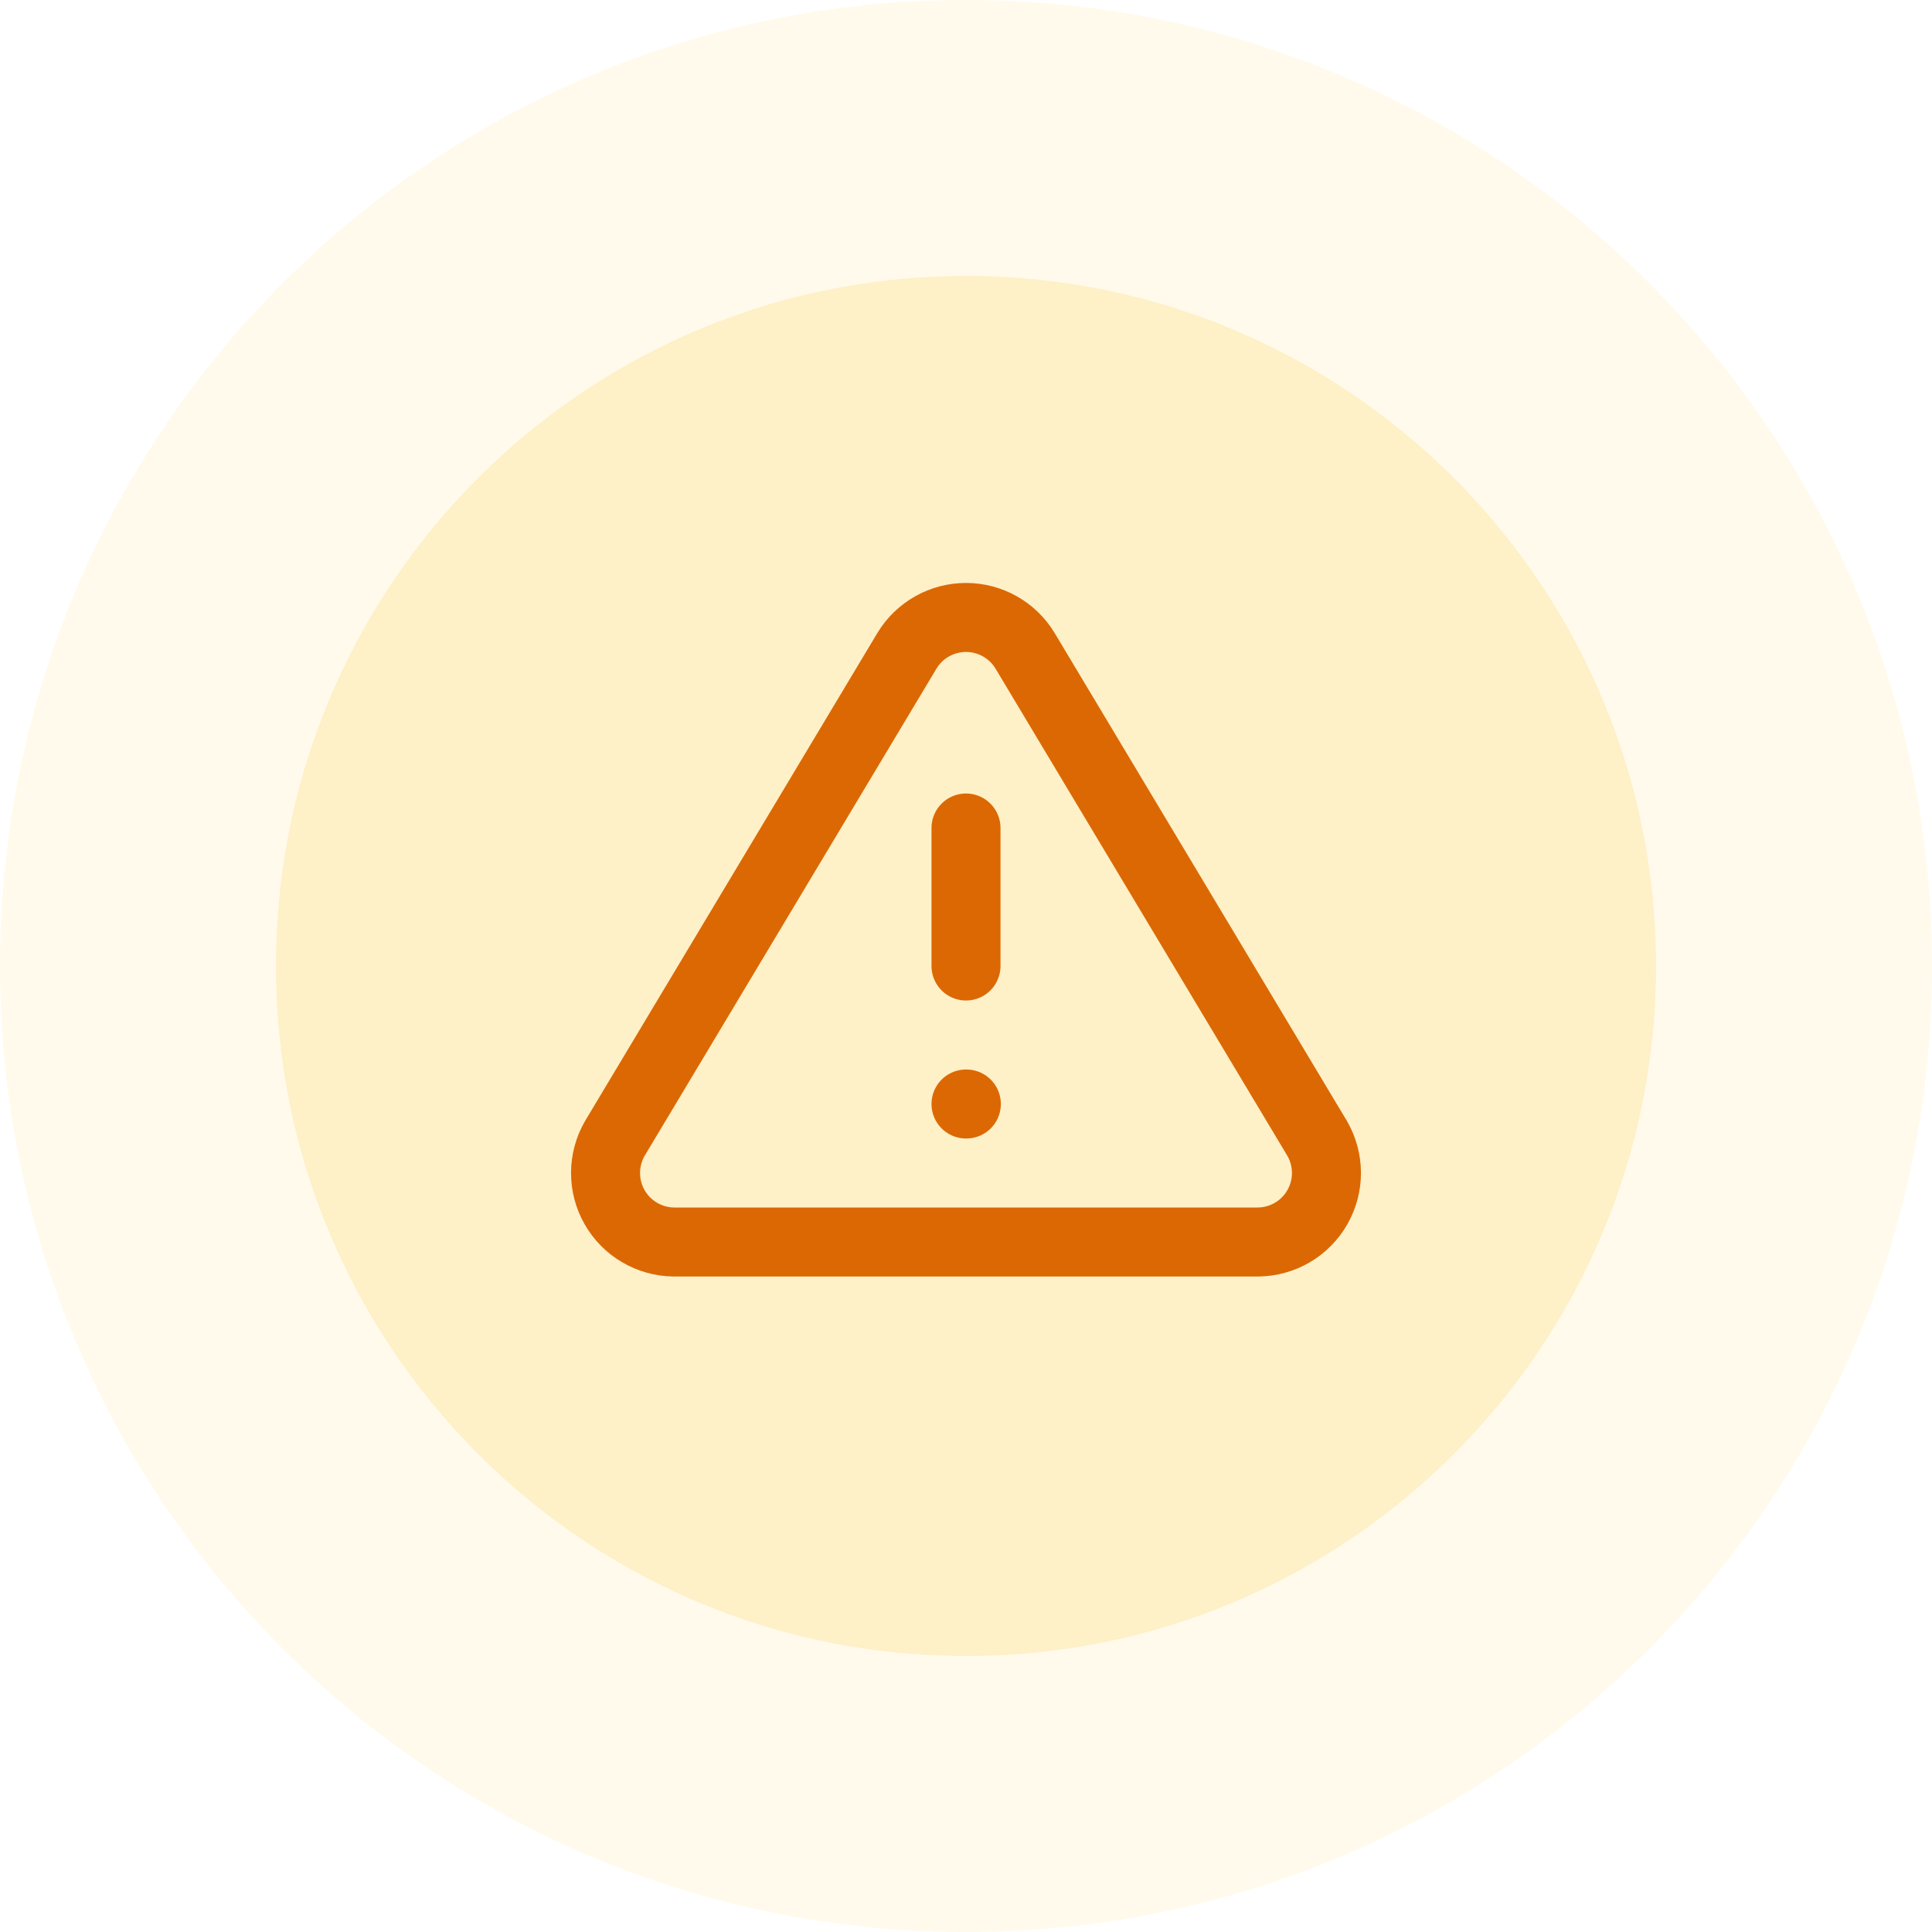
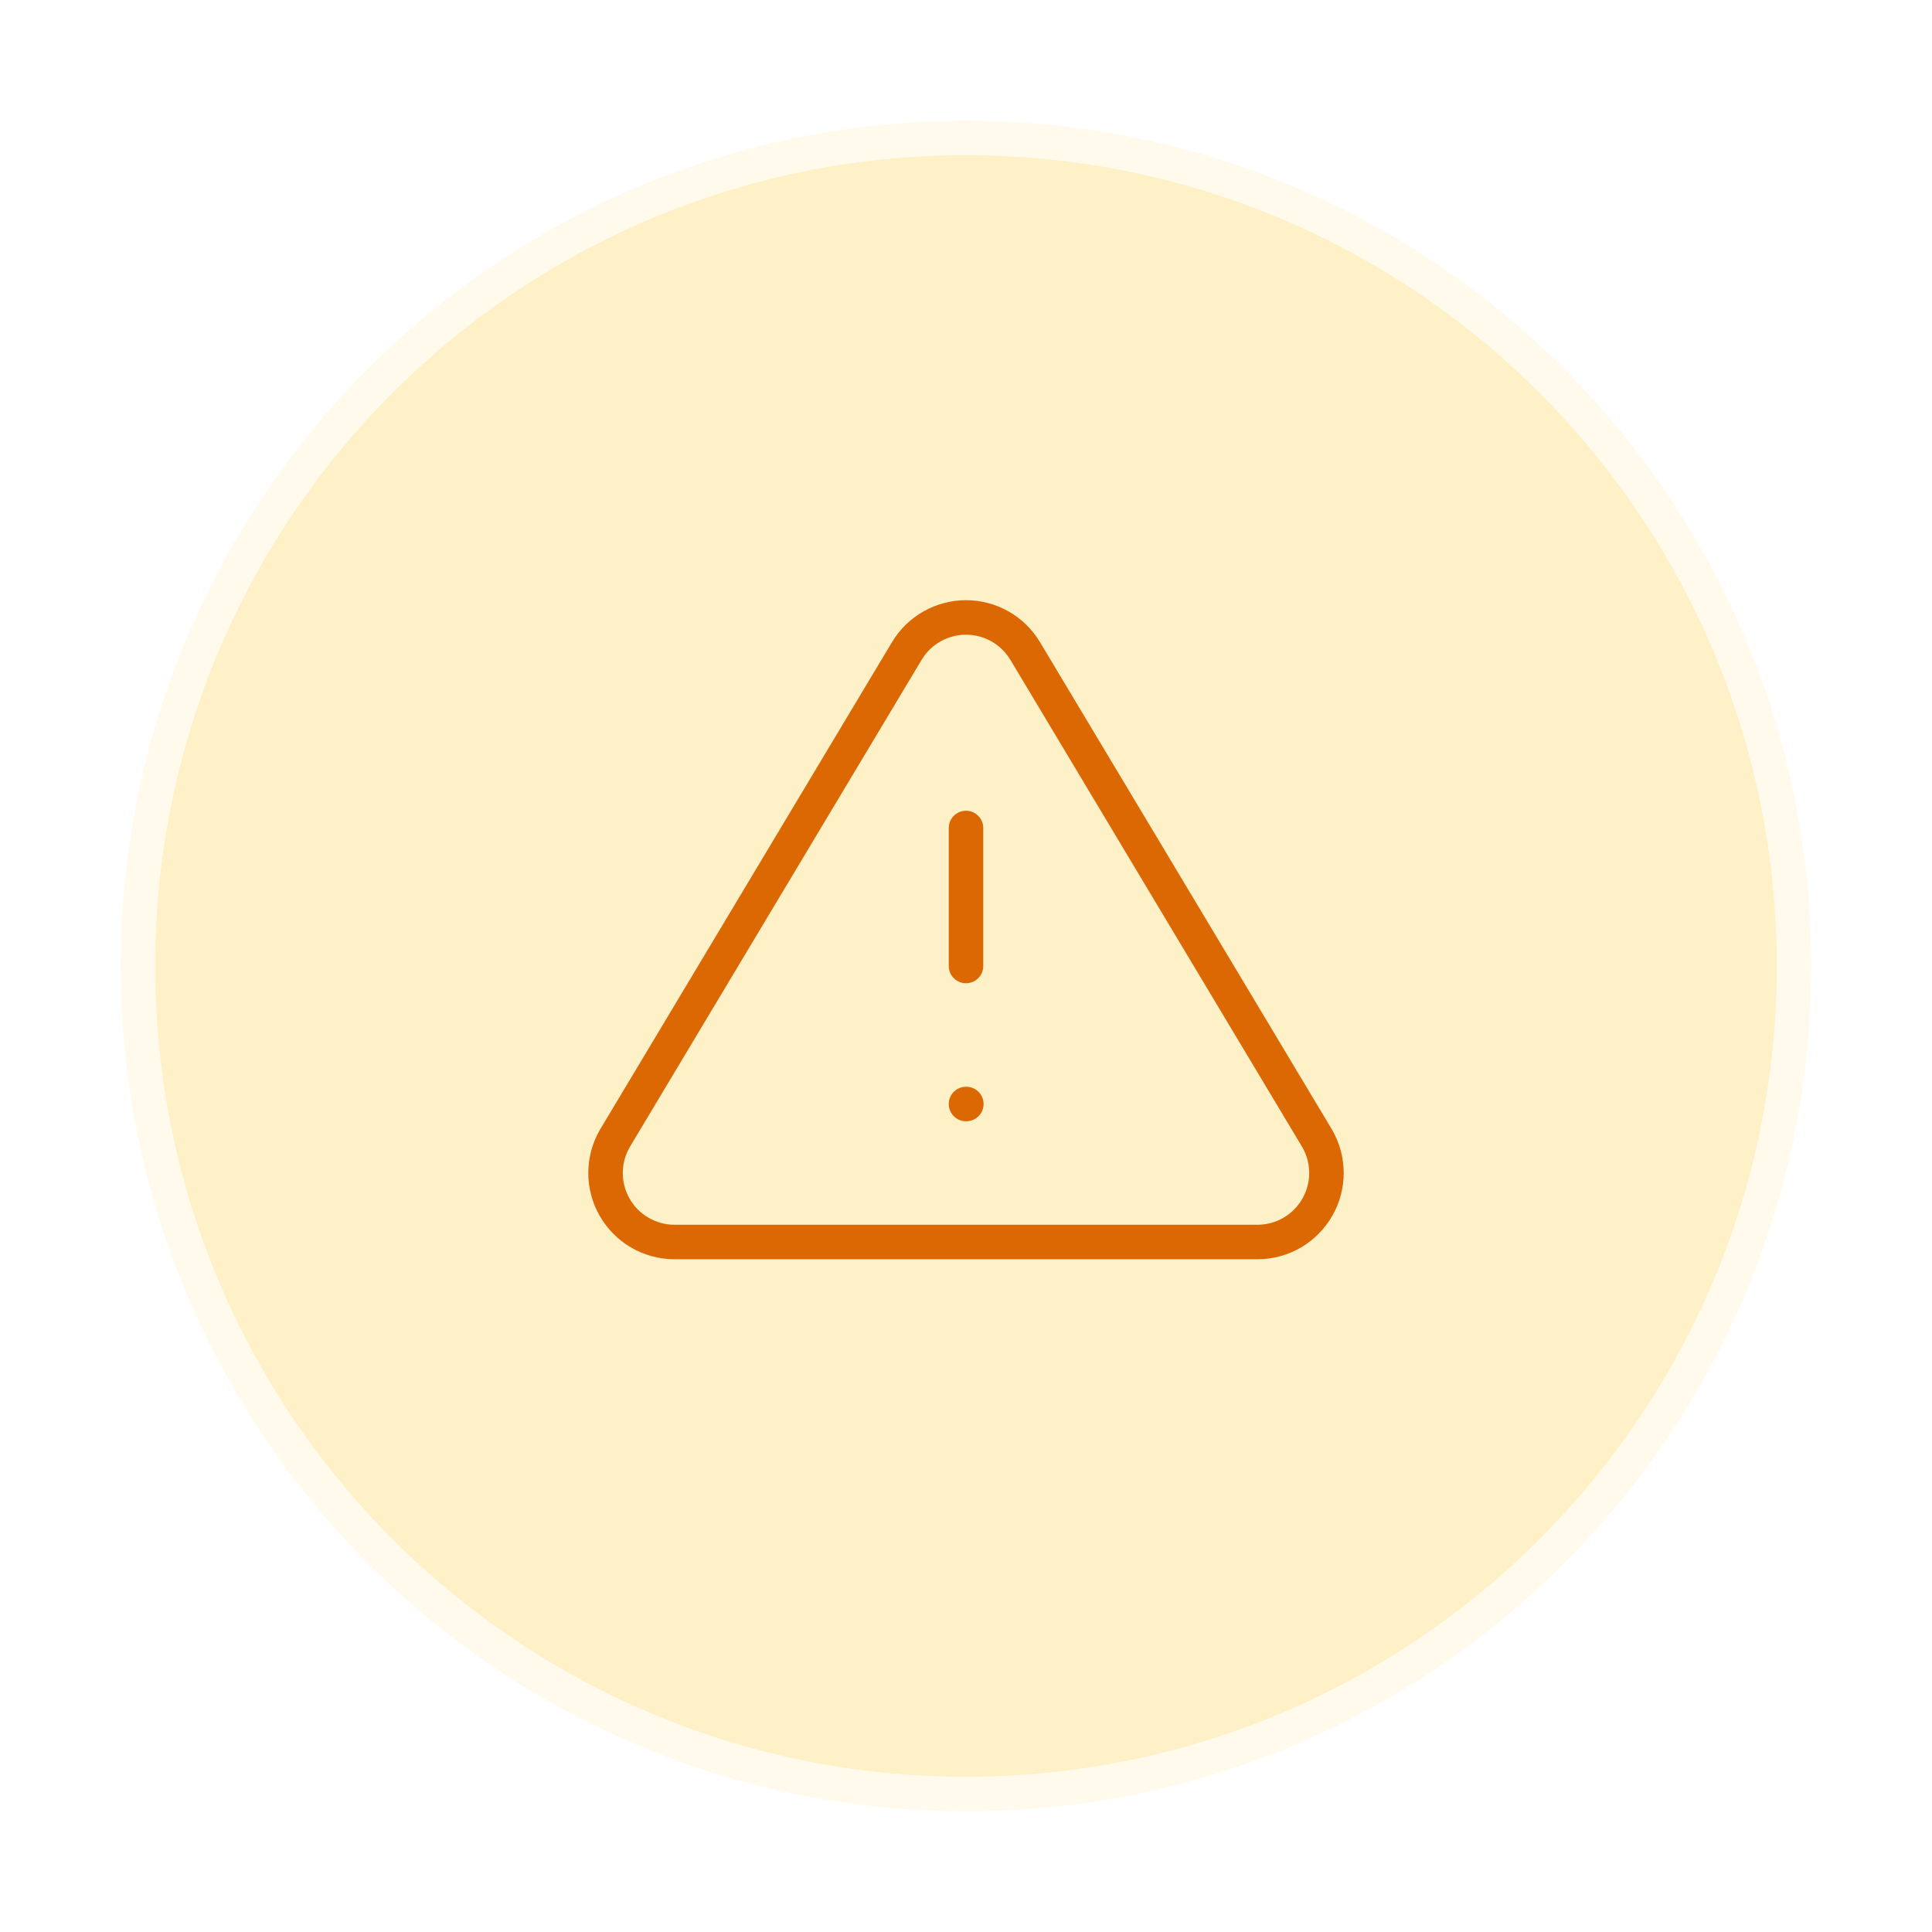
<svg xmlns="http://www.w3.org/2000/svg" width="56" height="56" viewBox="0 0 56 56" fill="none">
  <rect x="4" y="4" width="48" height="48" rx="24" fill="#FEF0C7" />
-   <path d="M28 24V28M28 32H28.01M26.29 18.86L17.82 33C17.645 33.302 17.553 33.645 17.552 33.995C17.551 34.344 17.641 34.687 17.814 34.99C17.987 35.294 18.236 35.547 18.538 35.724C18.838 35.901 19.181 35.996 19.53 36H36.47C36.819 35.996 37.161 35.901 37.462 35.724C37.763 35.547 38.012 35.294 38.185 34.99C38.358 34.687 38.449 34.344 38.448 33.995C38.447 33.645 38.354 33.302 38.18 33L29.71 18.86C29.532 18.566 29.28 18.323 28.981 18.154C28.681 17.986 28.343 17.897 28 17.897C27.656 17.897 27.318 17.986 27.019 18.154C26.719 18.323 26.468 18.566 26.29 18.86Z" stroke="#DC6803" stroke-width="2" stroke-linecap="round" stroke-linejoin="round" />
-   <rect x="4" y="4" width="48" height="48" rx="24" stroke="#FFFAEB" stroke-width="8" />
+   <path d="M28 24V28M28 32H28.01M26.29 18.86L17.82 33C17.645 33.302 17.553 33.645 17.552 33.995C17.551 34.344 17.641 34.687 17.814 34.99C17.987 35.294 18.236 35.547 18.538 35.724C18.838 35.901 19.181 35.996 19.53 36H36.47C36.819 35.996 37.161 35.901 37.462 35.724C37.763 35.547 38.012 35.294 38.185 34.99C38.358 34.687 38.449 34.344 38.448 33.995C38.447 33.645 38.354 33.302 38.18 33L29.71 18.86C29.532 18.566 29.28 18.323 28.981 18.154C28.681 17.986 28.343 17.897 28 17.897C27.656 17.897 27.318 17.986 27.019 18.154C26.719 18.323 26.468 18.566 26.29 18.86Z" stroke="#DC6803" strokeWidth="2" stroke-linecap="round" stroke-linejoin="round" />
+   <rect x="4" y="4" width="48" height="48" rx="24" stroke="#FFFAEB" strokeWidth="8" />
</svg>
